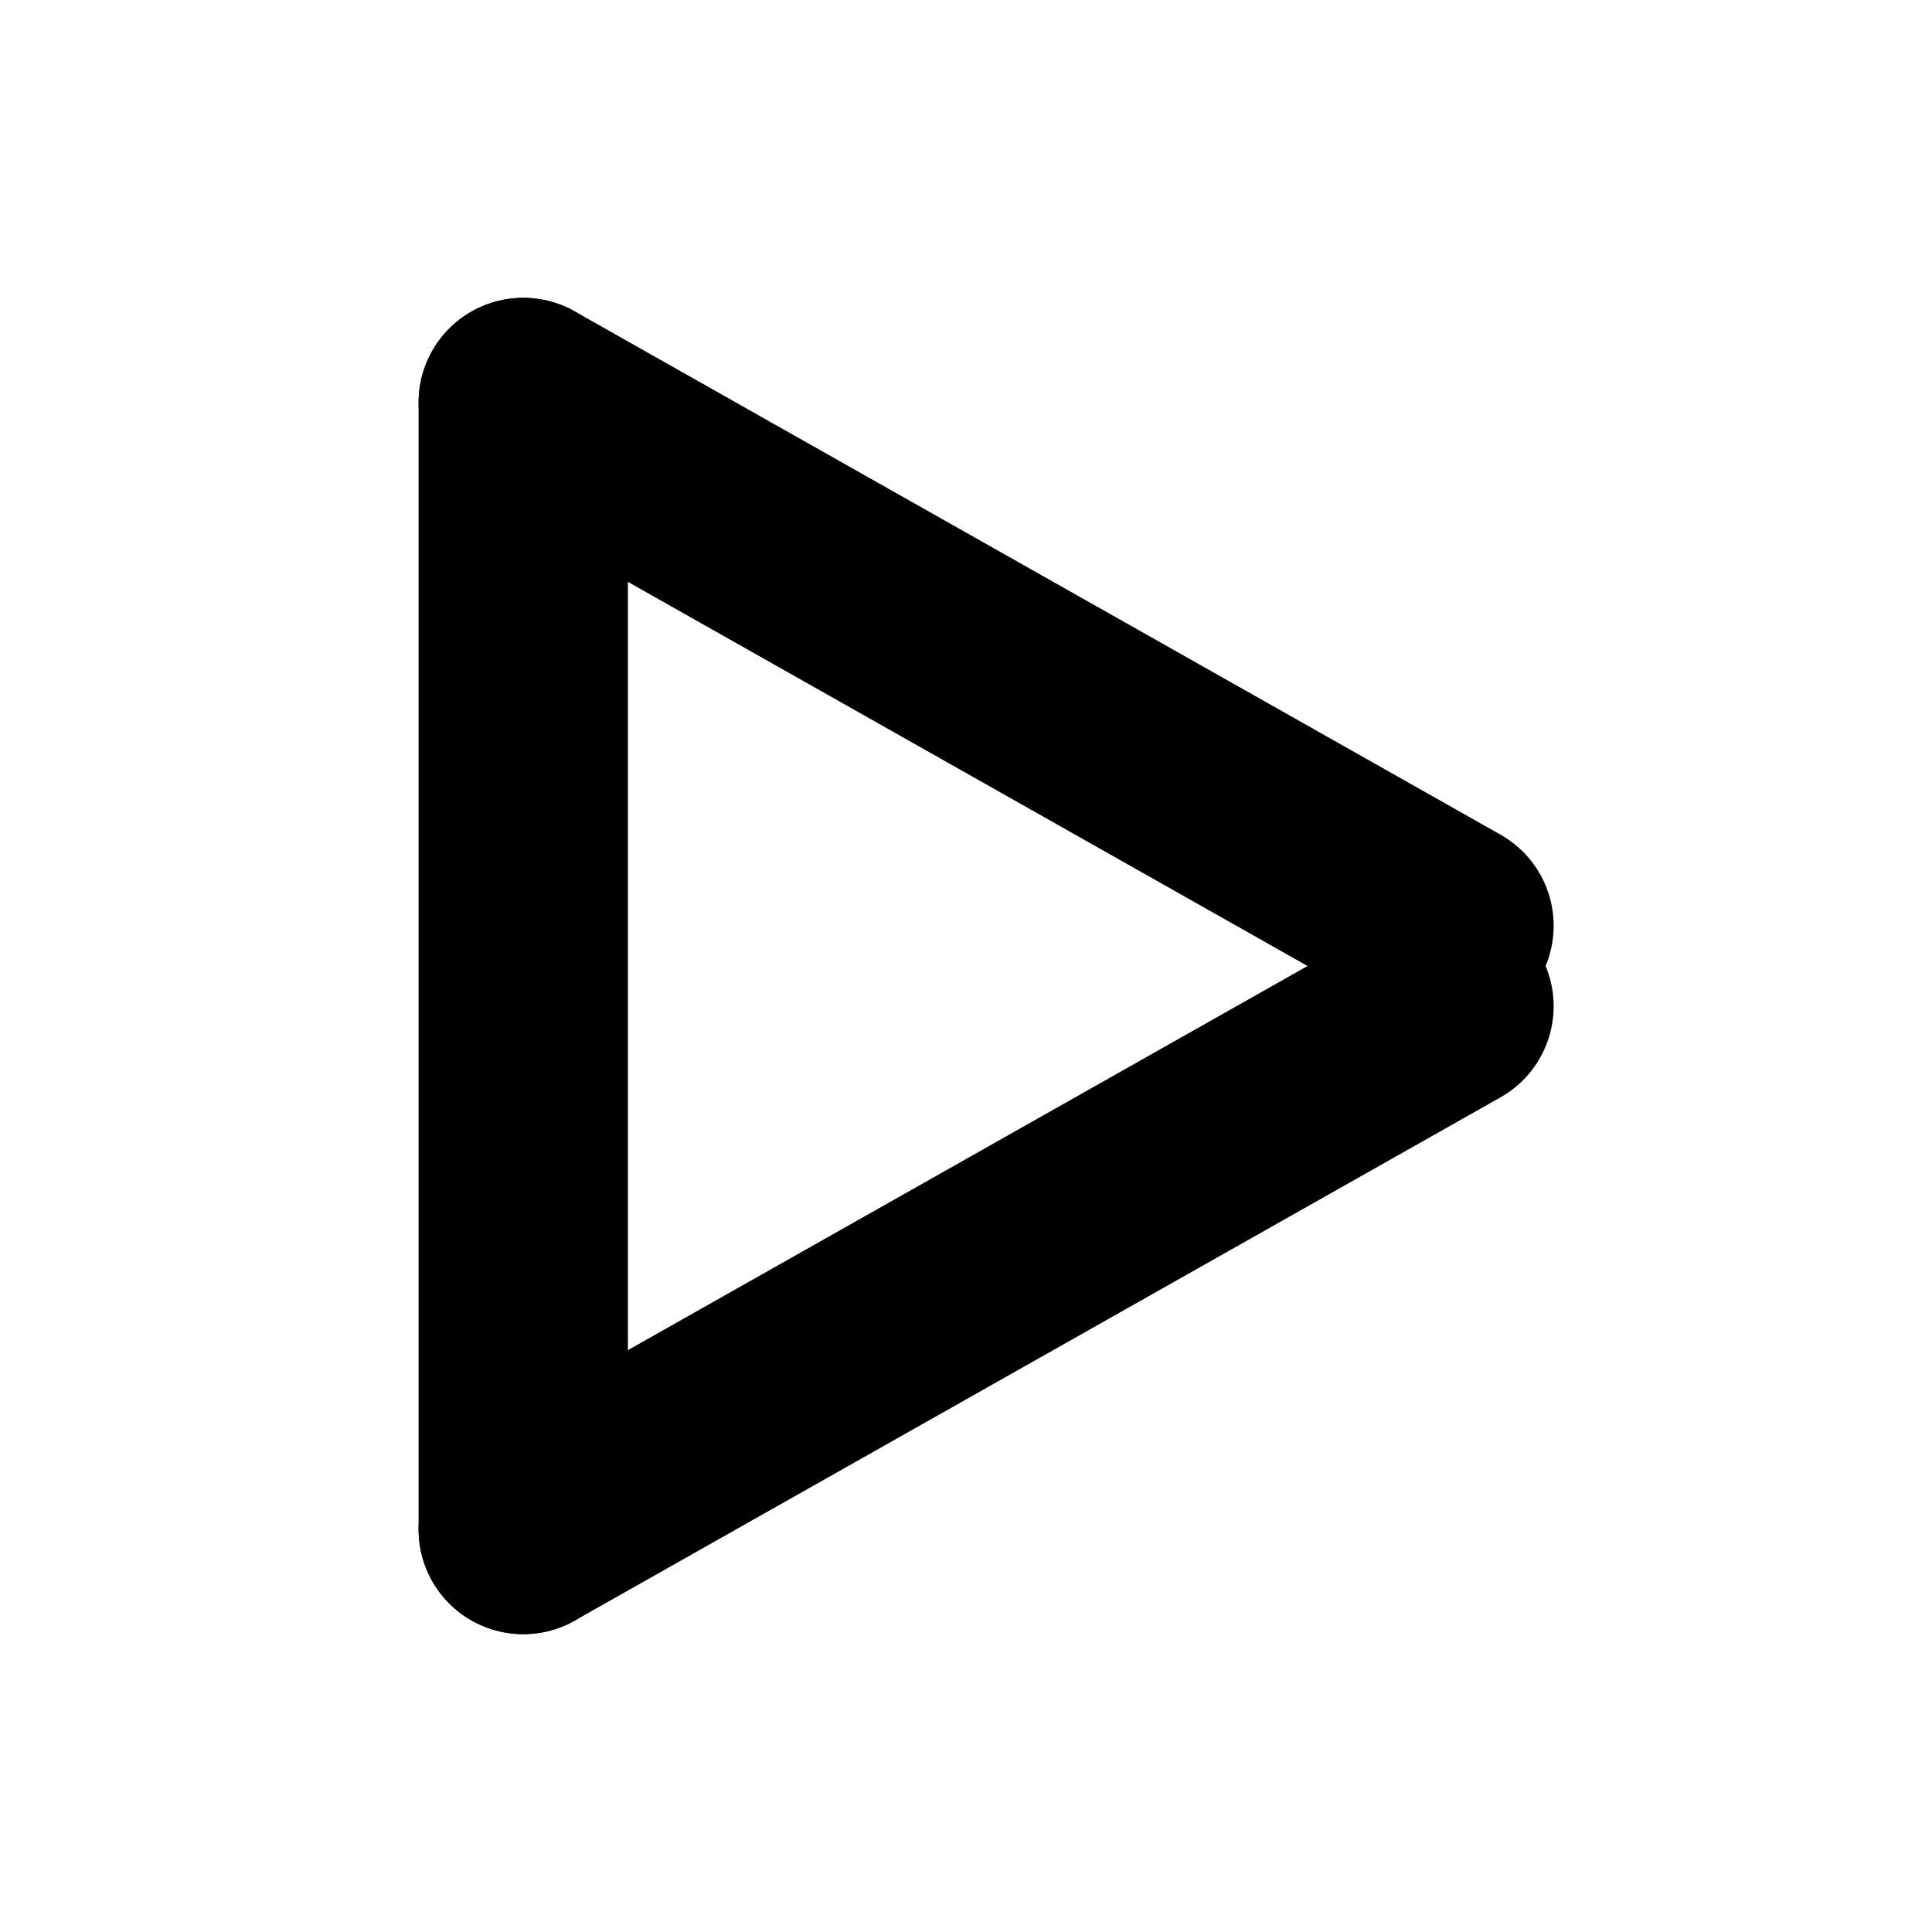
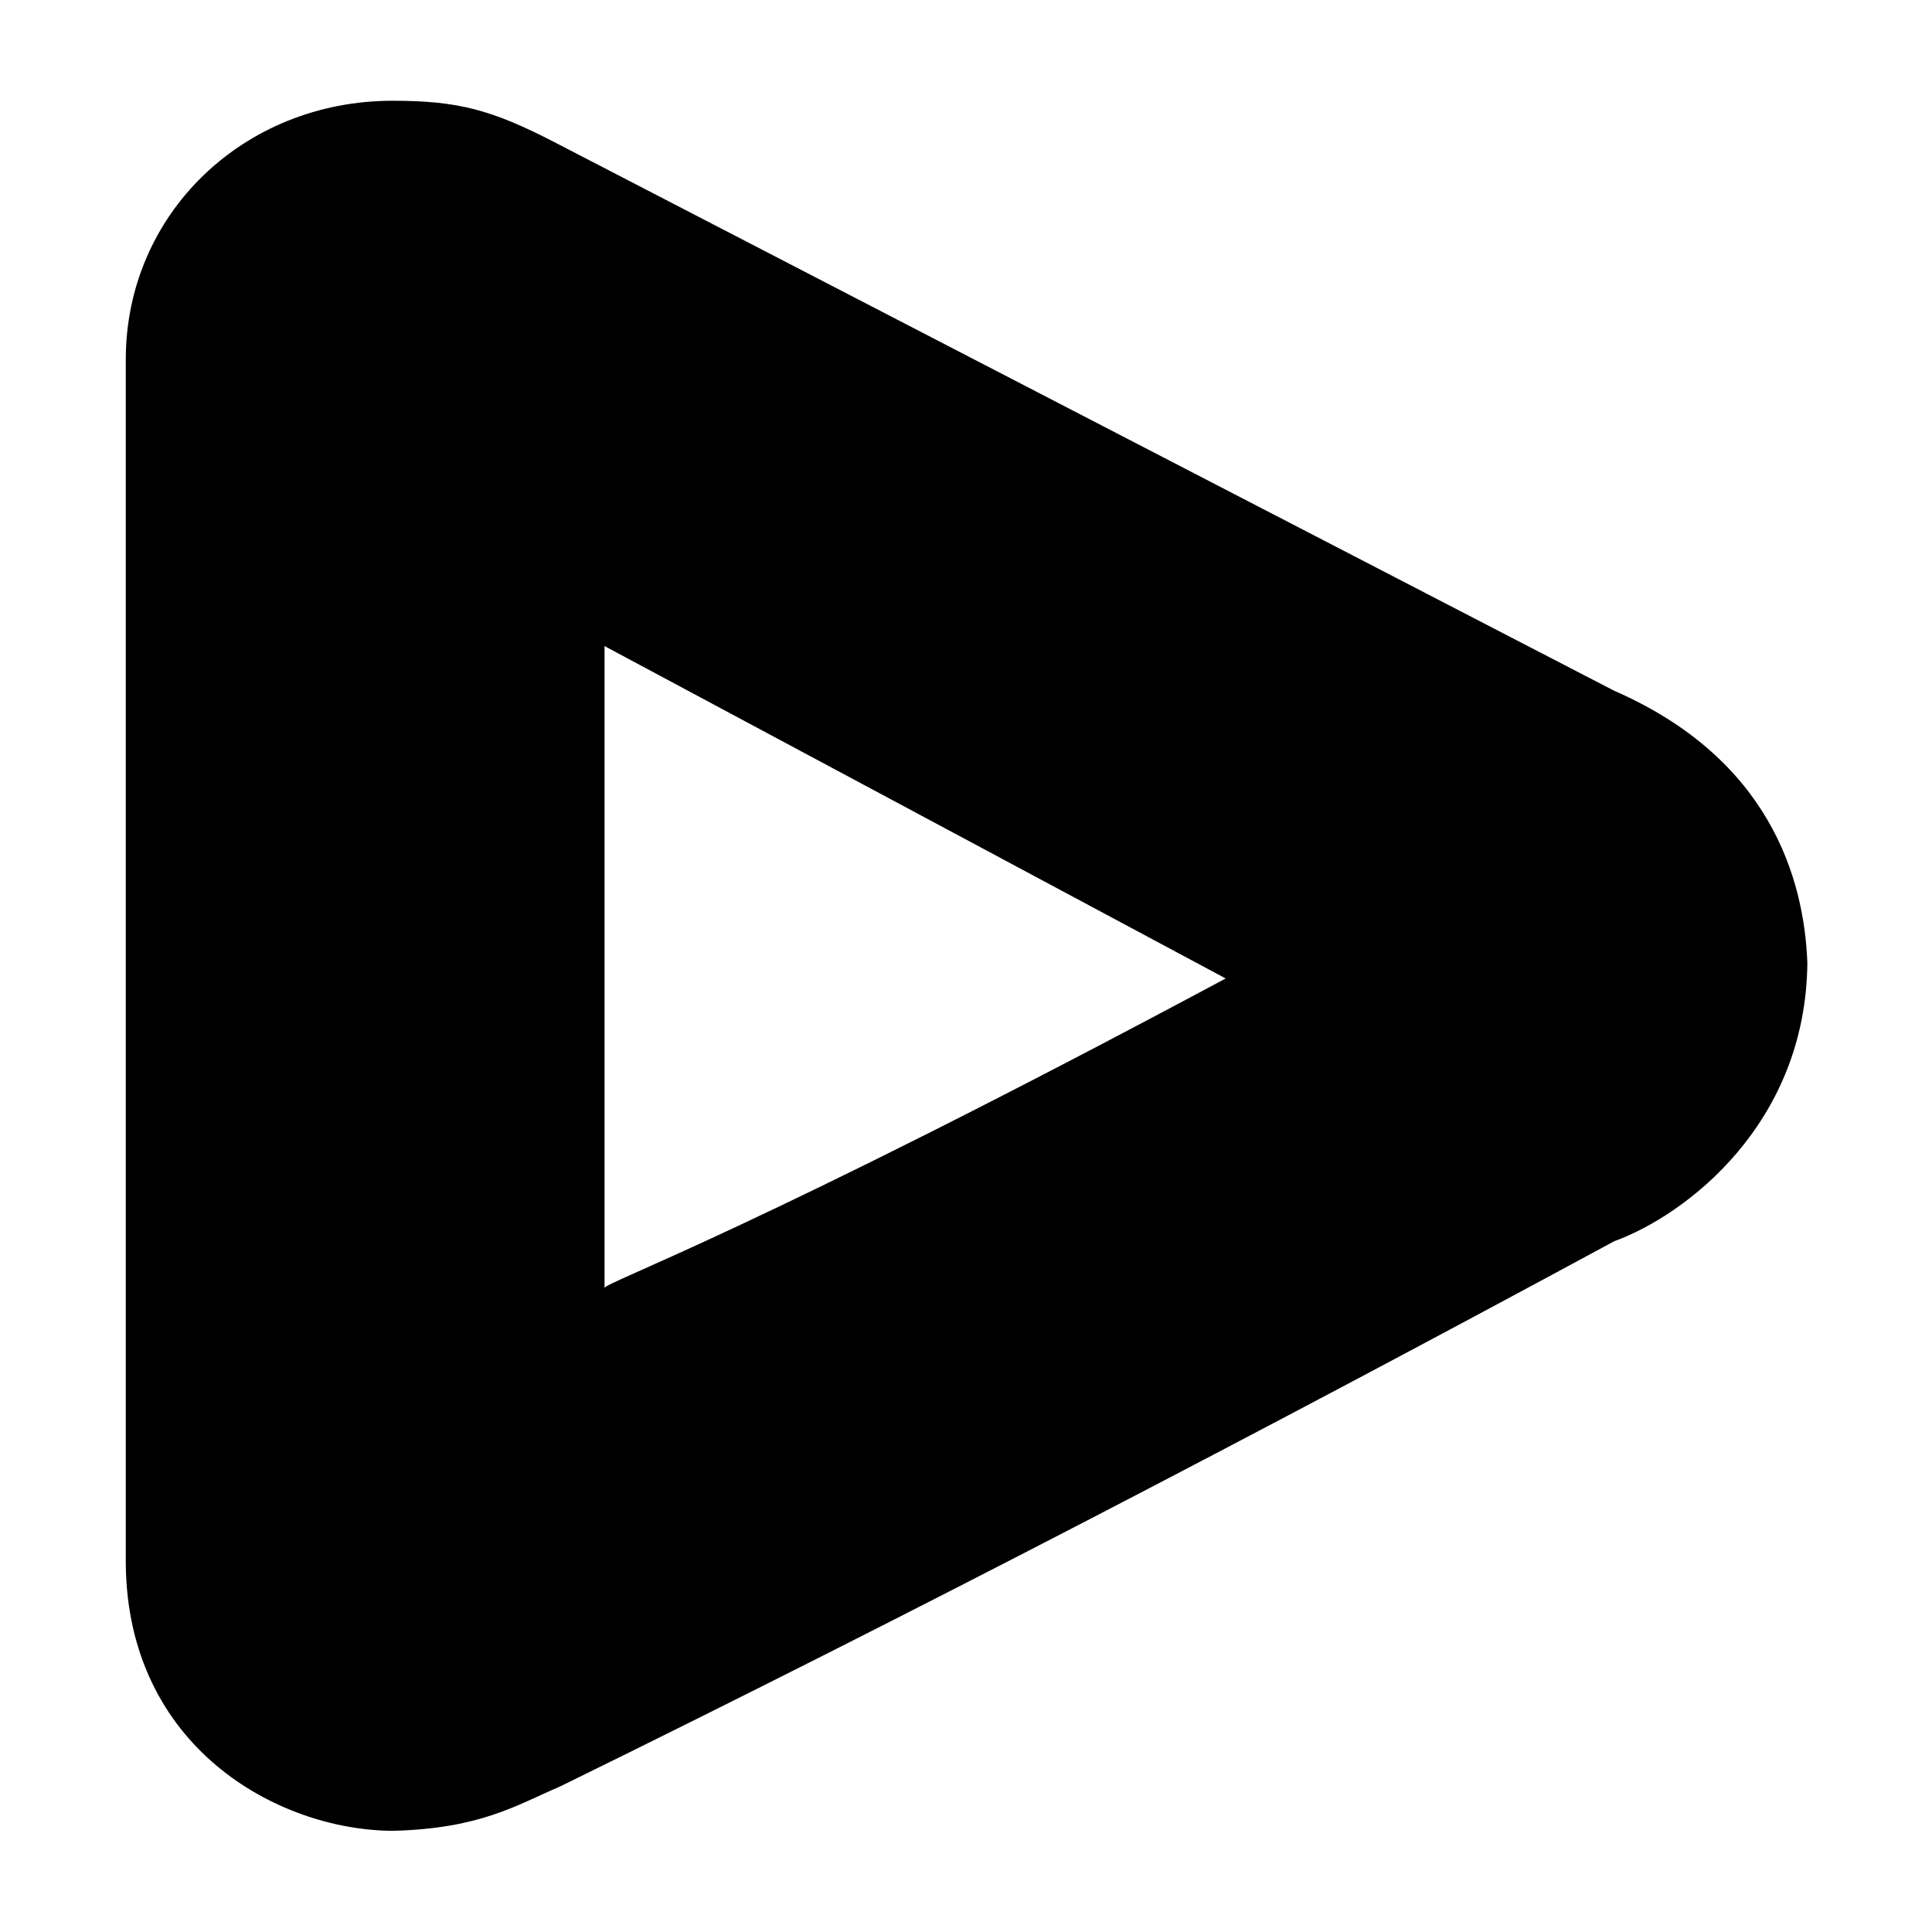
- <svg xmlns="http://www.w3.org/2000/svg" viewBox="0 0 24 24" fill="none" stroke="currentColor" stroke-width="2.6" stroke-linecap="round" stroke-linejoin="round">
-   <path d="M6.5 5v14" />
-   <path d="M6.5 5 18 11.5" />
-   <path d="M18 12.5 6.5 19" />
+ <svg xmlns="http://www.w3.org/2000/svg" viewBox="323 49 930 930" fill="currentColor">
+   <path fill-rule="evenodd" d="M383.55 222 C383.55 152.172 440.026 97.5 512 97.5 C543.4 97.5 559.7 101.8 590 117.5 L1100 381.5 C1174.55 414.03 1191.47 471.49 1193 512.5 C1192.287 590.191 1134.299 634.057 1100 646.5 C930.833 737.989 761.667 826.041 592.5 909 C571.47 917.98 554.22 929.25 512 930.3 C455.971 929.901 384.465 889.545 383.55 802 Z M614 360 L913 520 C686.95 641.07 614 666.34 614 669 Z" />
</svg>
